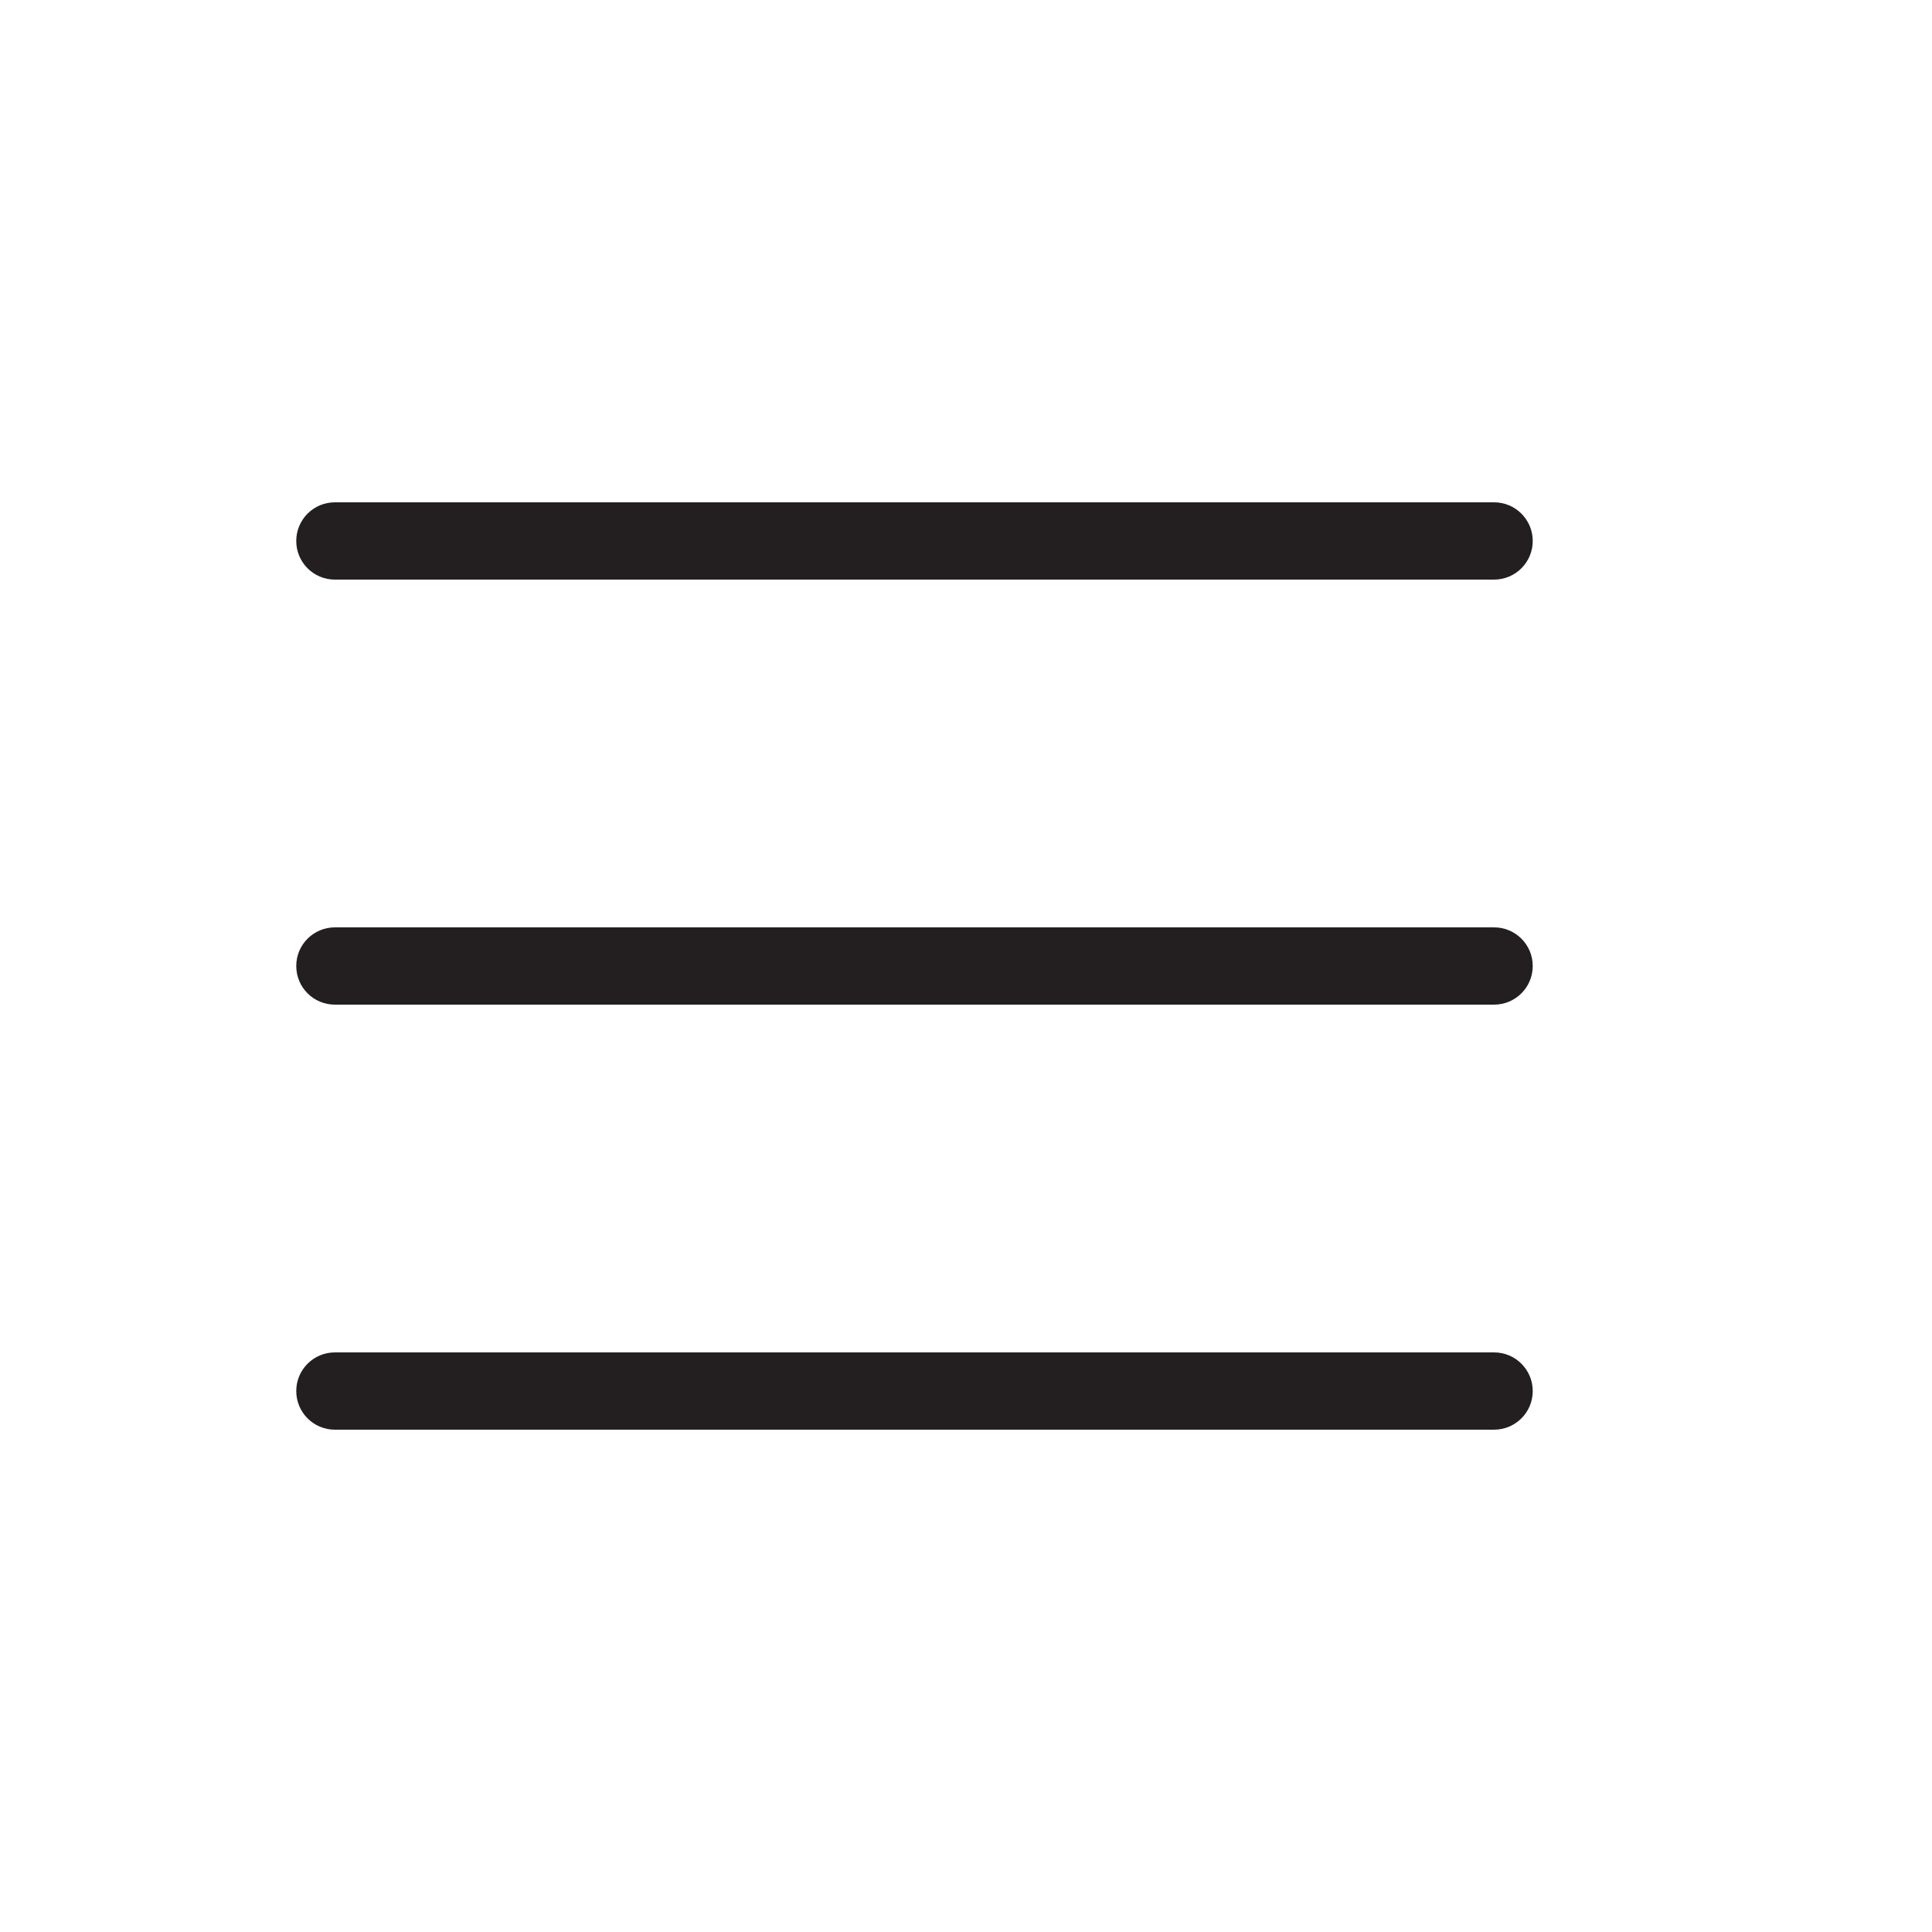
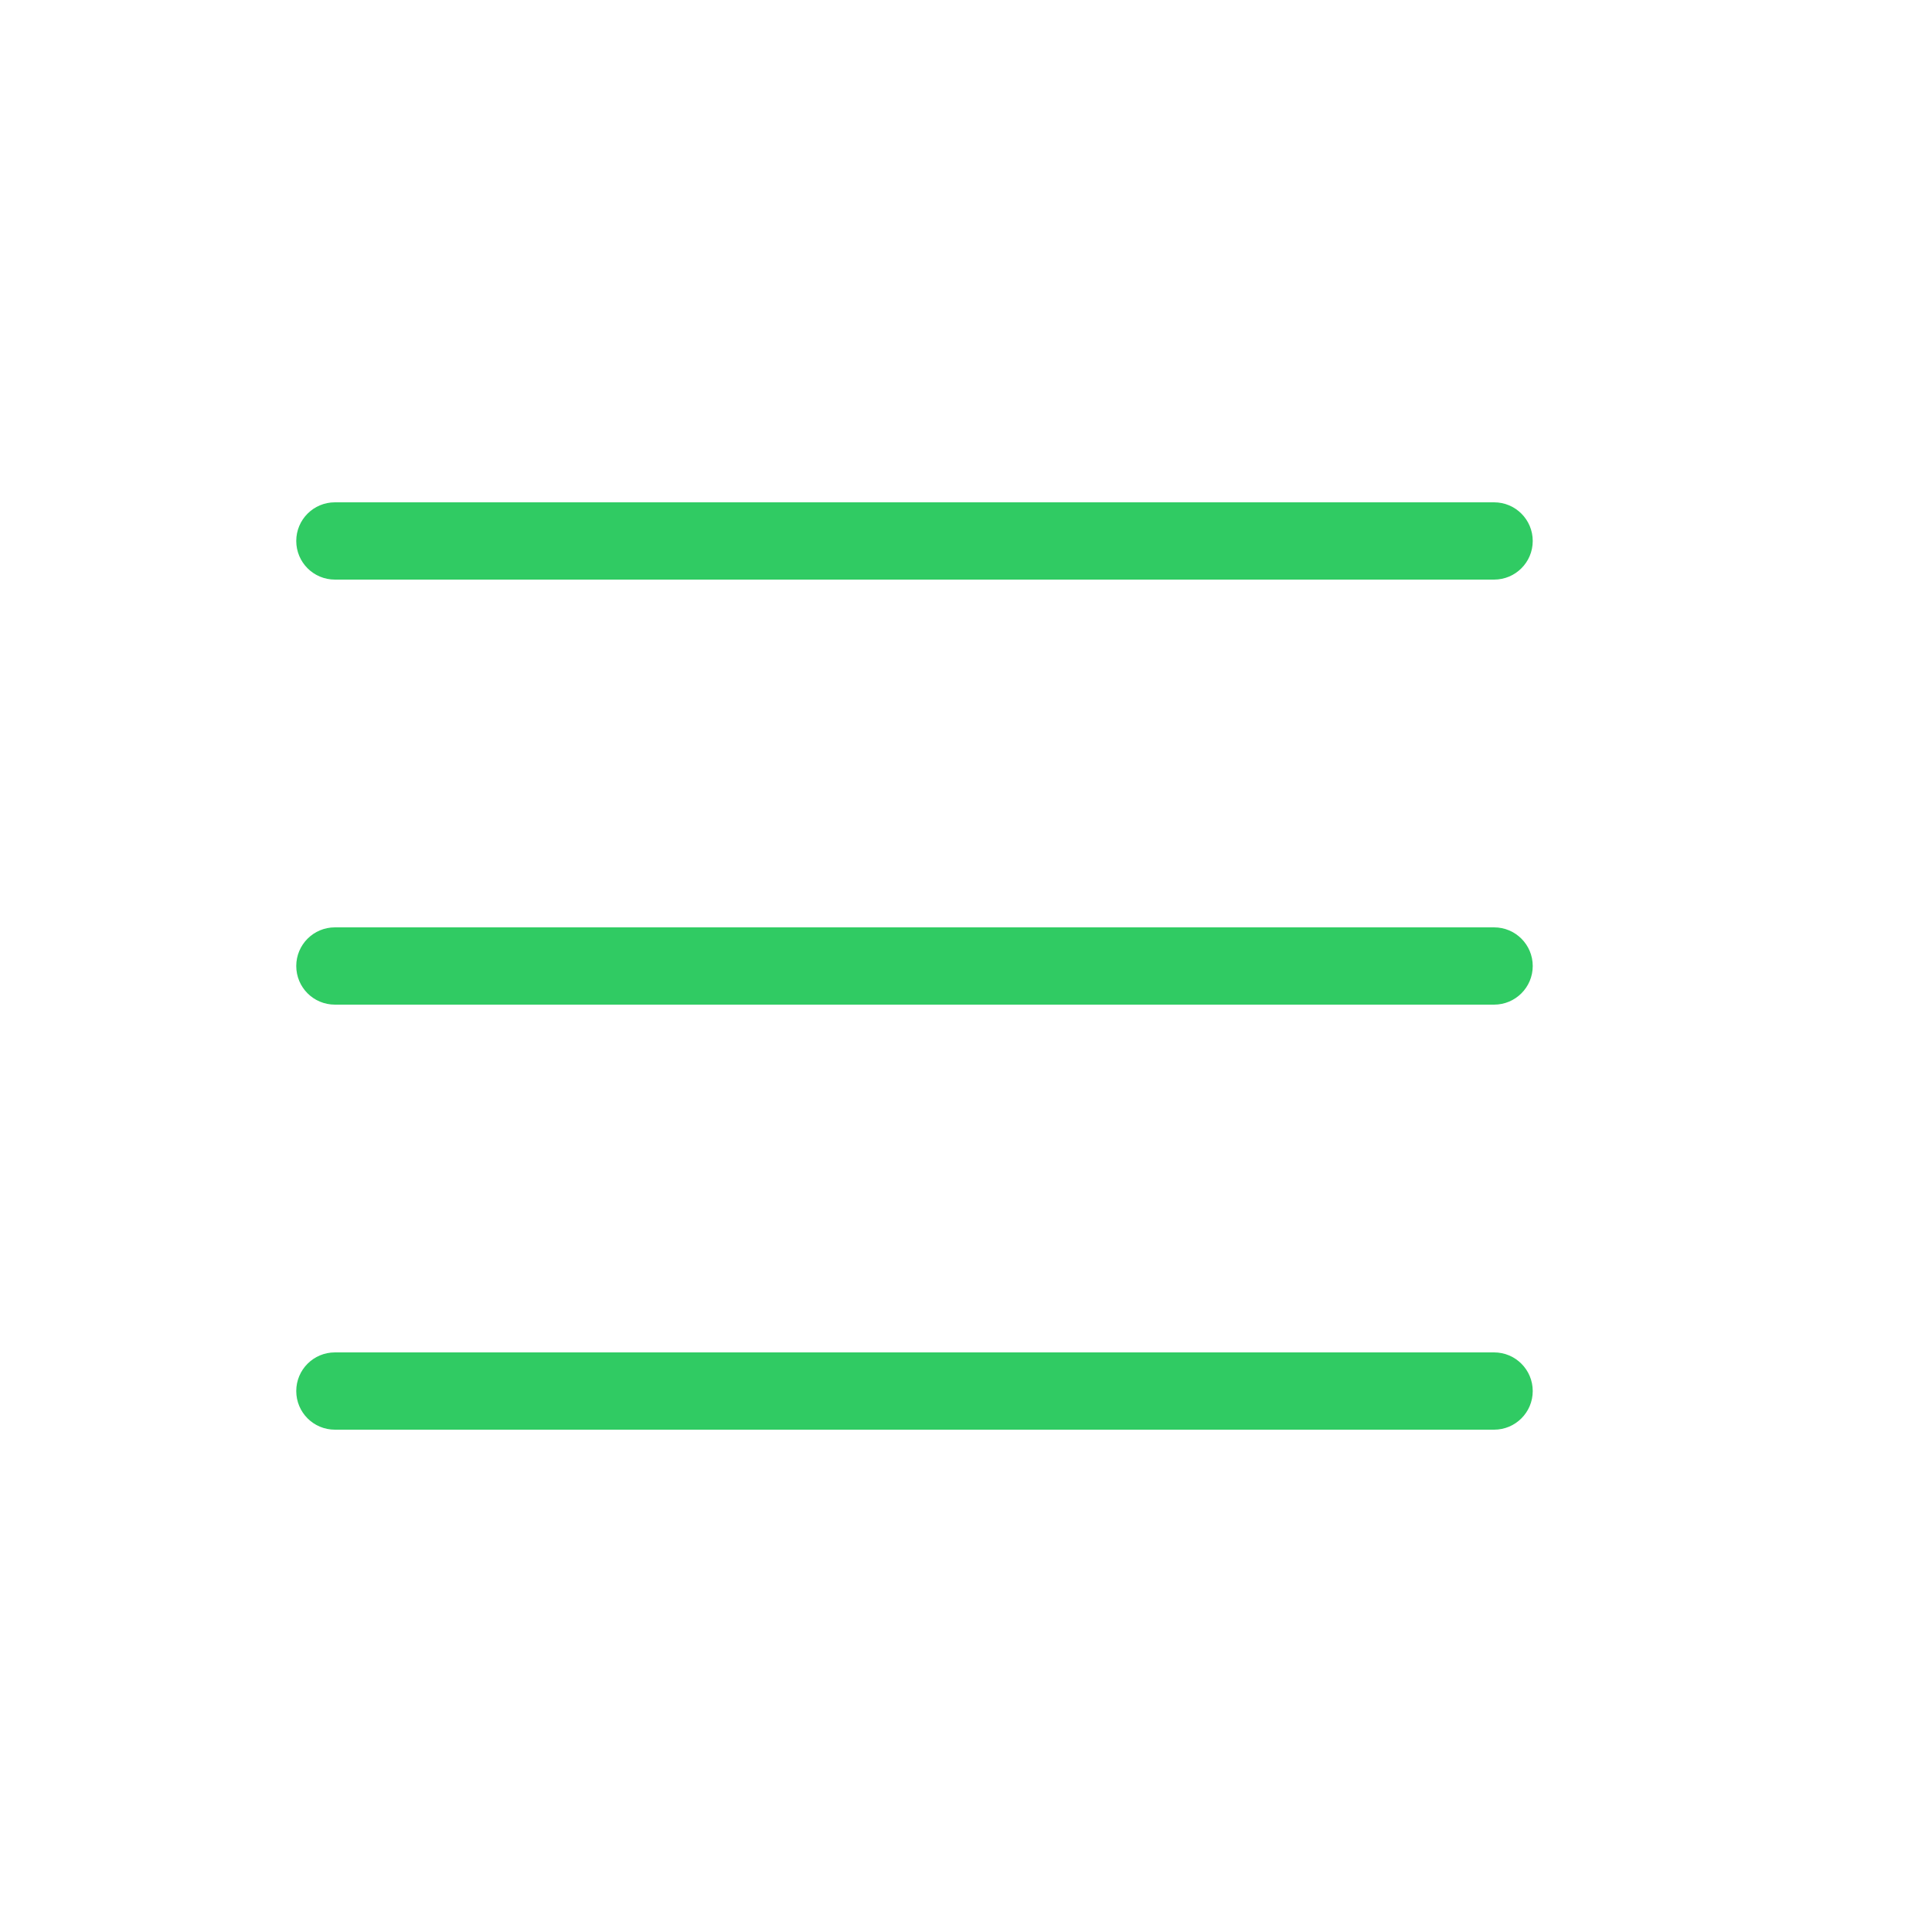
<svg xmlns="http://www.w3.org/2000/svg" version="1.1" id="Layer_1" x="0px" y="0px" viewBox="0 0 50 50" enable-background="new 0 0 50 50" xml:space="preserve">
-   <path fill="#231F20" d="M8.667,15h30c0.552,0,1-0.447,1-1s-0.448-1-1-1h-30c-0.552,0-1,0.447-1,1S8.114,15,8.667,15z" />
-   <path fill="#231F20" d="M8.667,37h30c0.552,0,1-0.447,1-1s-0.448-1-1-1h-30c-0.552,0-1,0.447-1,1S8.114,37,8.667,37z" />
-   <path fill="#231F20" d="M8.667,26h30c0.552,0,1-0.447,1-1s-0.448-1-1-1h-30c-0.552,0-1,0.447-1,1S8.114,26,8.667,26z" />
+   <path fill="#30cb63" d="M8.667,15h30c0.552,0,1-0.447,1-1s-0.448-1-1-1h-30c-0.552,0-1,0.447-1,1S8.114,15,8.667,15z" />
+   <path fill="#30cb63" d="M8.667,37h30c0.552,0,1-0.447,1-1s-0.448-1-1-1h-30c-0.552,0-1,0.447-1,1S8.114,37,8.667,37z" />
+   <path fill="#30cb63" d="M8.667,26h30c0.552,0,1-0.447,1-1s-0.448-1-1-1h-30c-0.552,0-1,0.447-1,1S8.114,26,8.667,26z" />
</svg>
